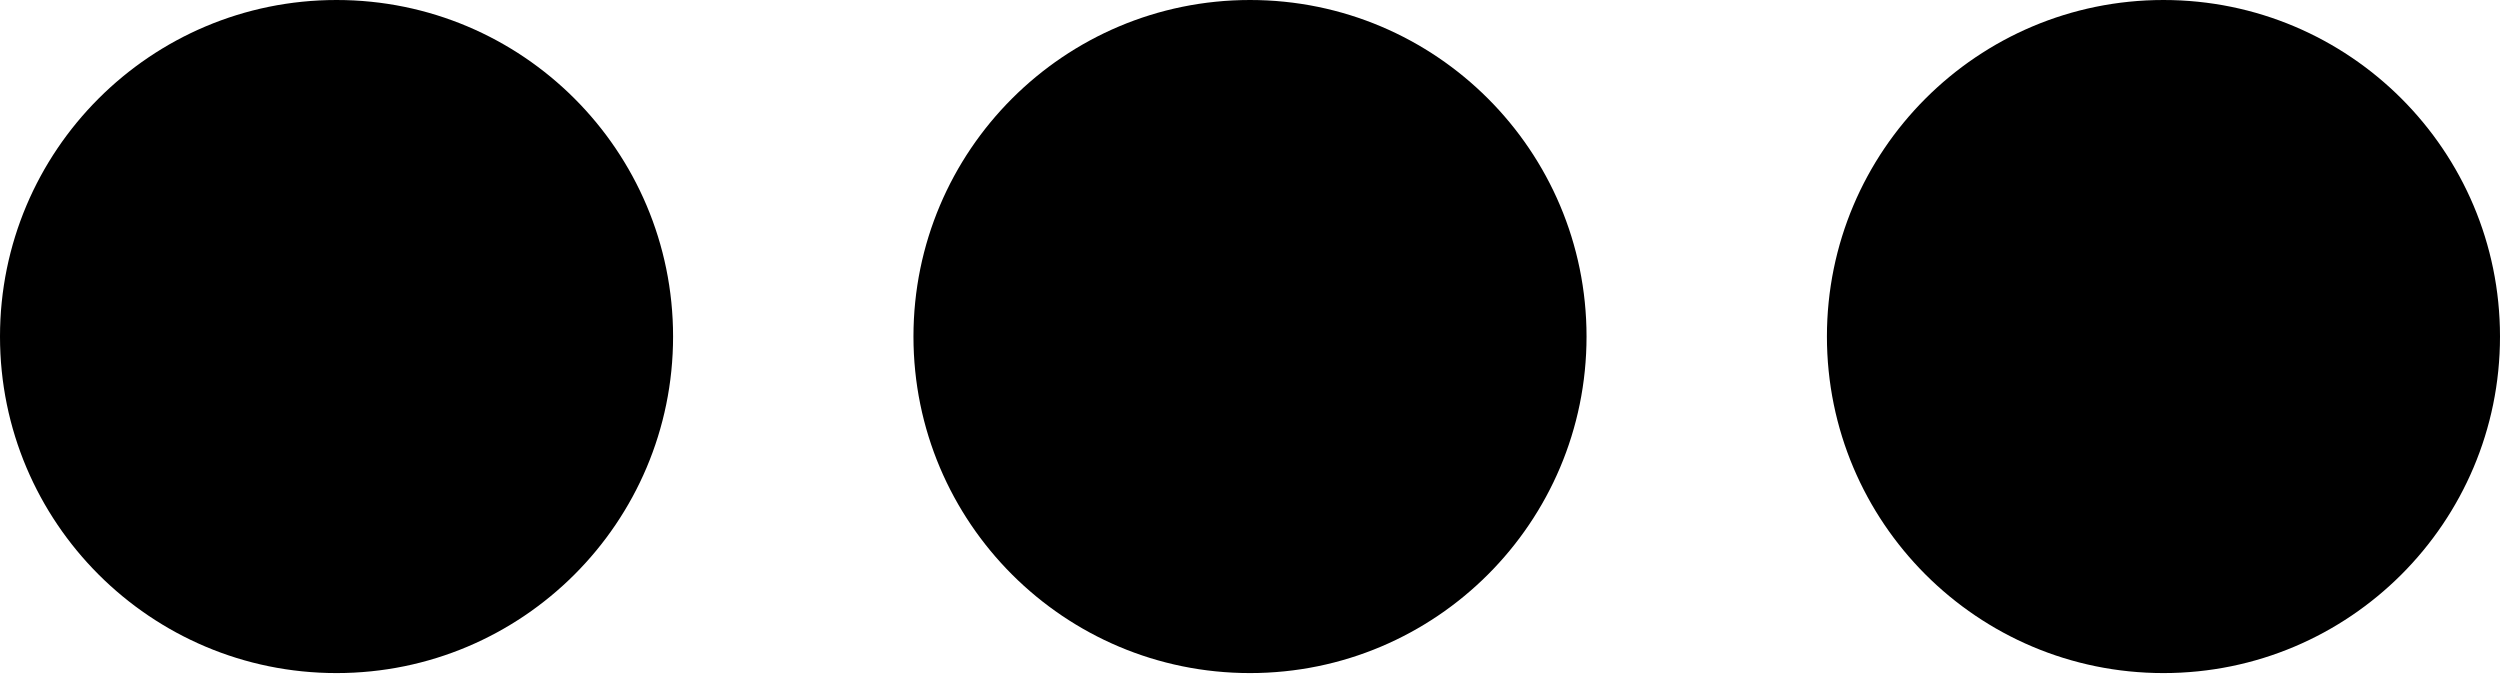
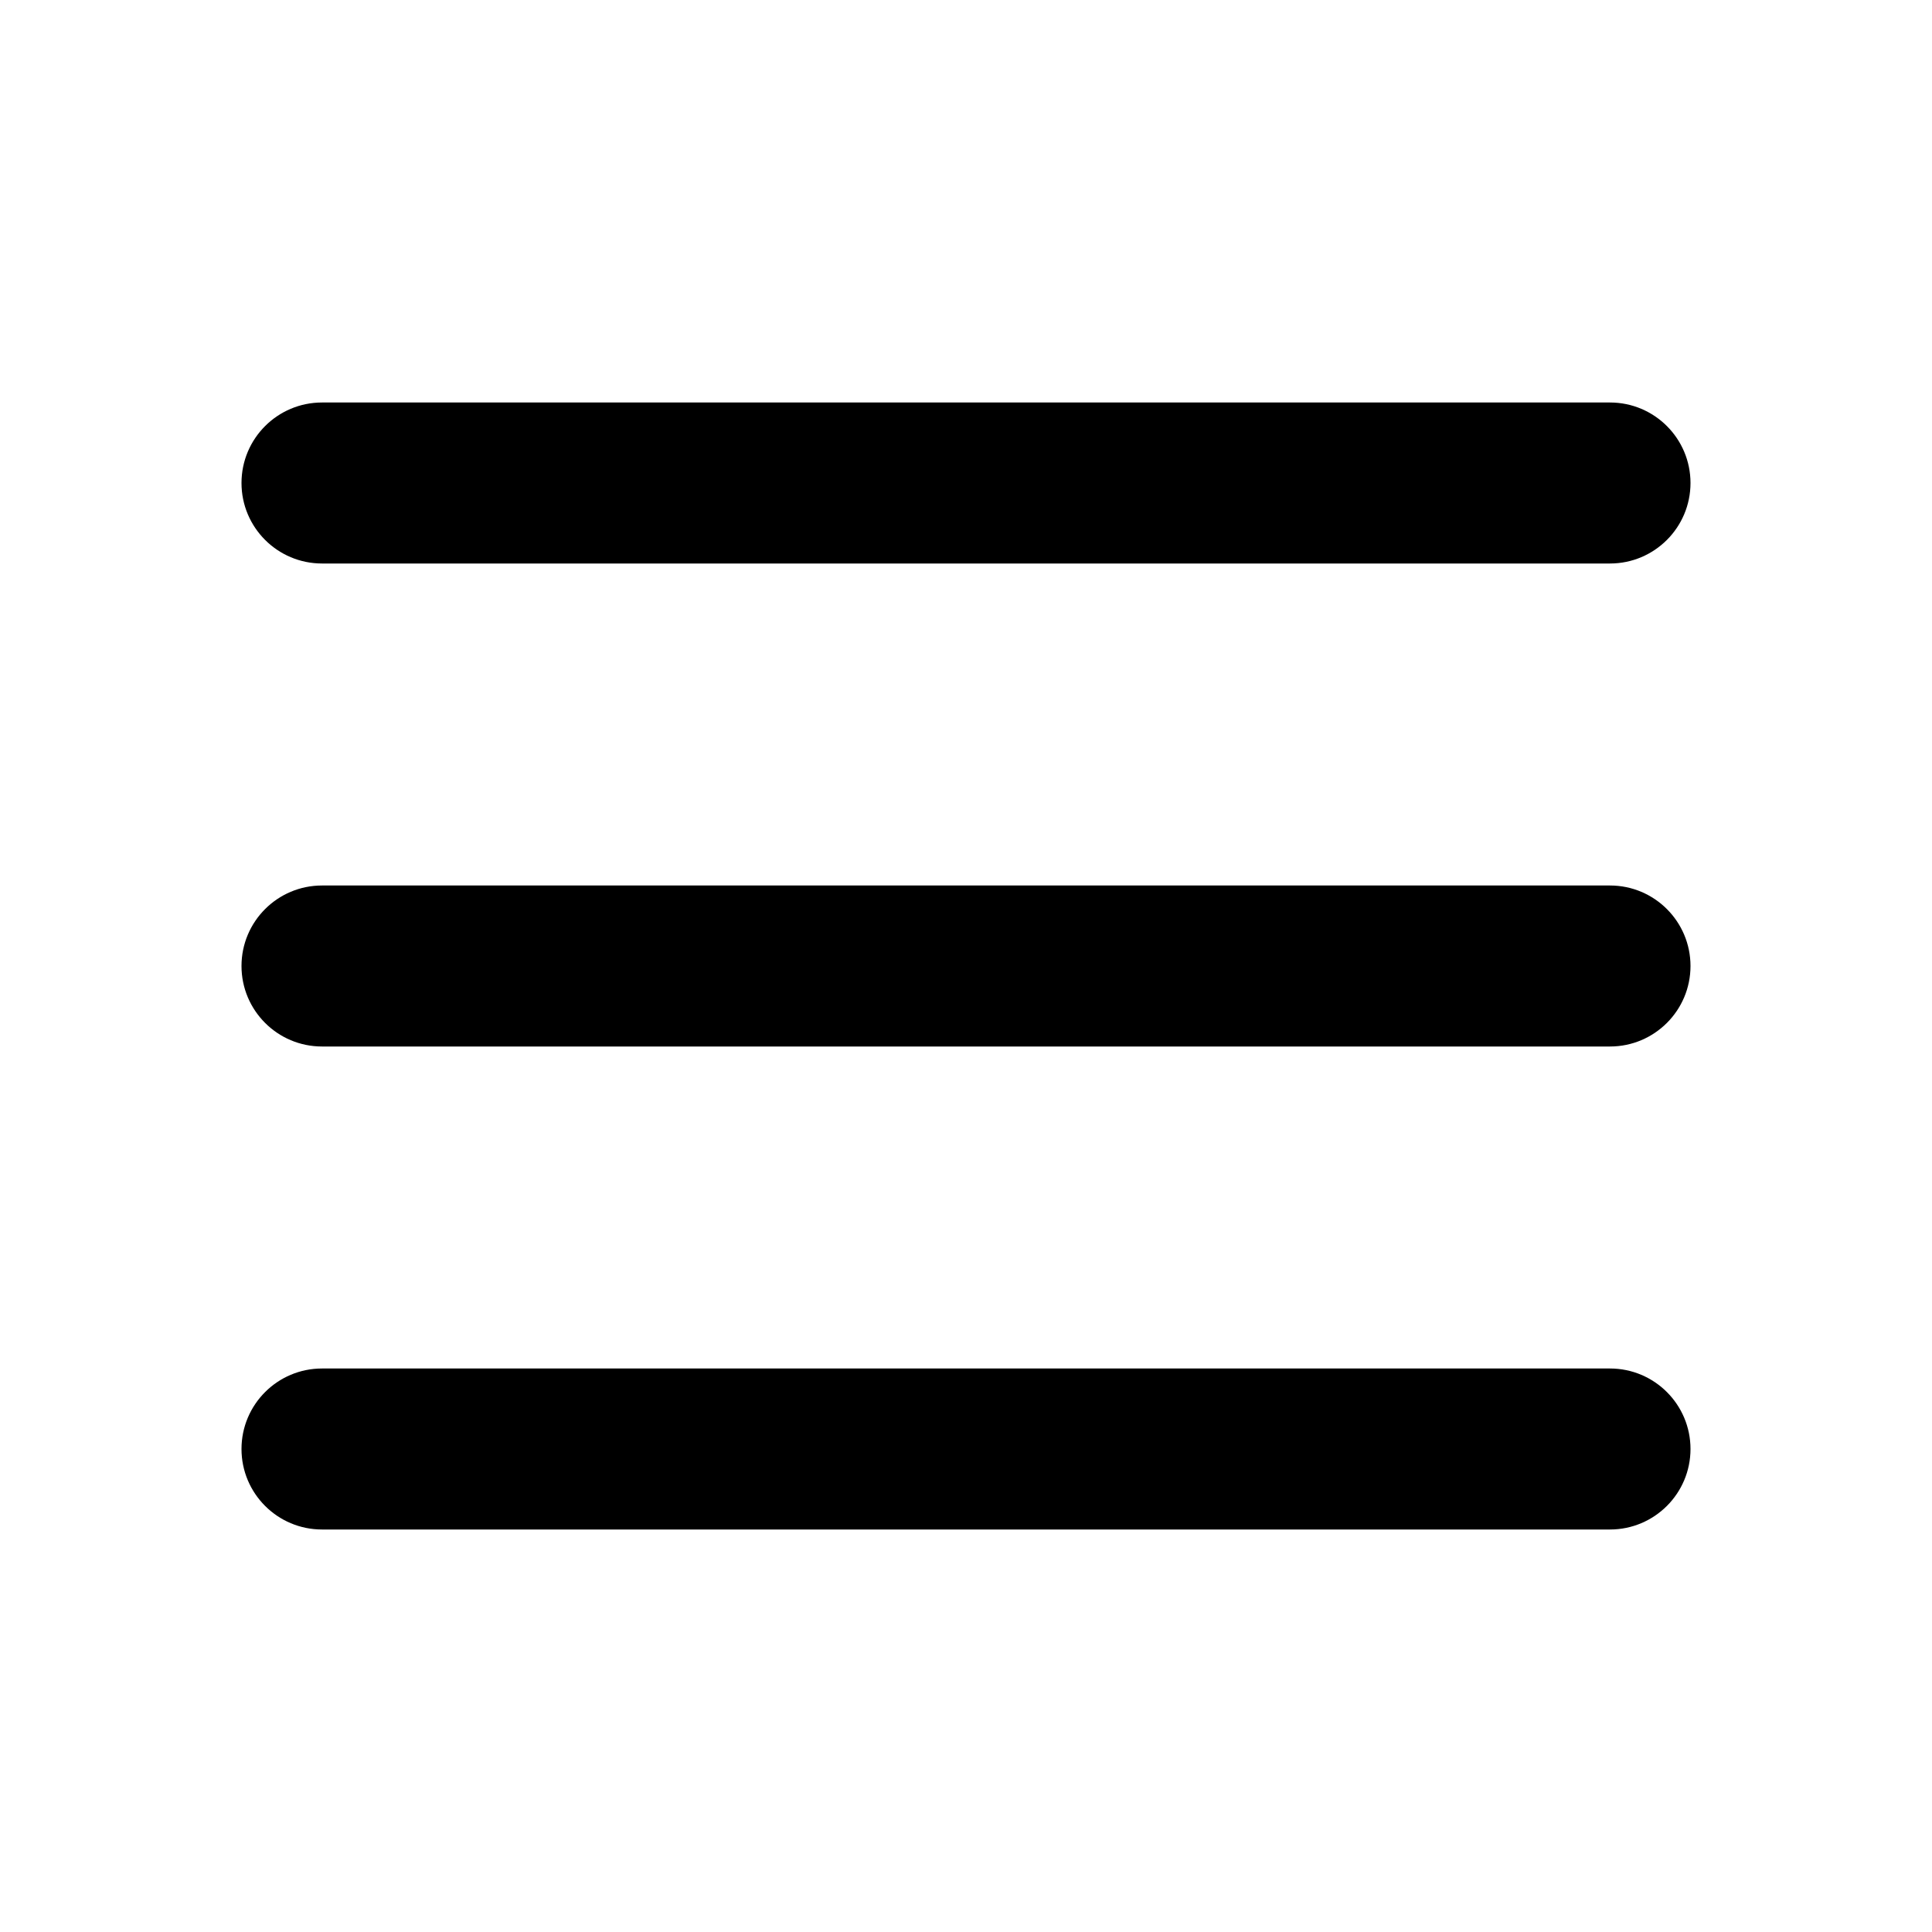
- <svg xmlns="http://www.w3.org/2000/svg" width="26" height="7" aria-hidden="true" viewBox="0 0 26 7">
-   <path fill-rule="evenodd" d="M3.5 7a3.5 3.5 0 110-7 3.5 3.5 0 010 7zM13 7a3.5 3.5 0 110-7 3.5 3.5 0 010 7zm9.5 0a3.5 3.5 0 110-7 3.5 3.5 0 010 7z" />
+ <svg xmlns="http://www.w3.org/2000/svg" viewBox="0 0 24 24">
+   <path fill-rule="evenodd" d="M4,5 L20,5 C20.552,5 21,5.448 21,6 C21,6.552 20.552,7 20,7 L4,7 C3.448,7 3,6.552 3,6 C3,5.448 3.448,5 4,5 Z M4,17 L20,17 C20.552,17 21,17.448 21,18 C21,18.552 20.552,19 20,19 L4,19 C3.448,19 3,18.552 3,18 C3,17.448 3.448,17 4,17 Z M4,11 L20,11 C20.552,11 21,11.448 21,12 C21,12.552 20.552,13 20,13 L4,13 C3.448,13 3,12.552 3,12 C3,11.448 3.448,11 4,11 Z" />
</svg>
